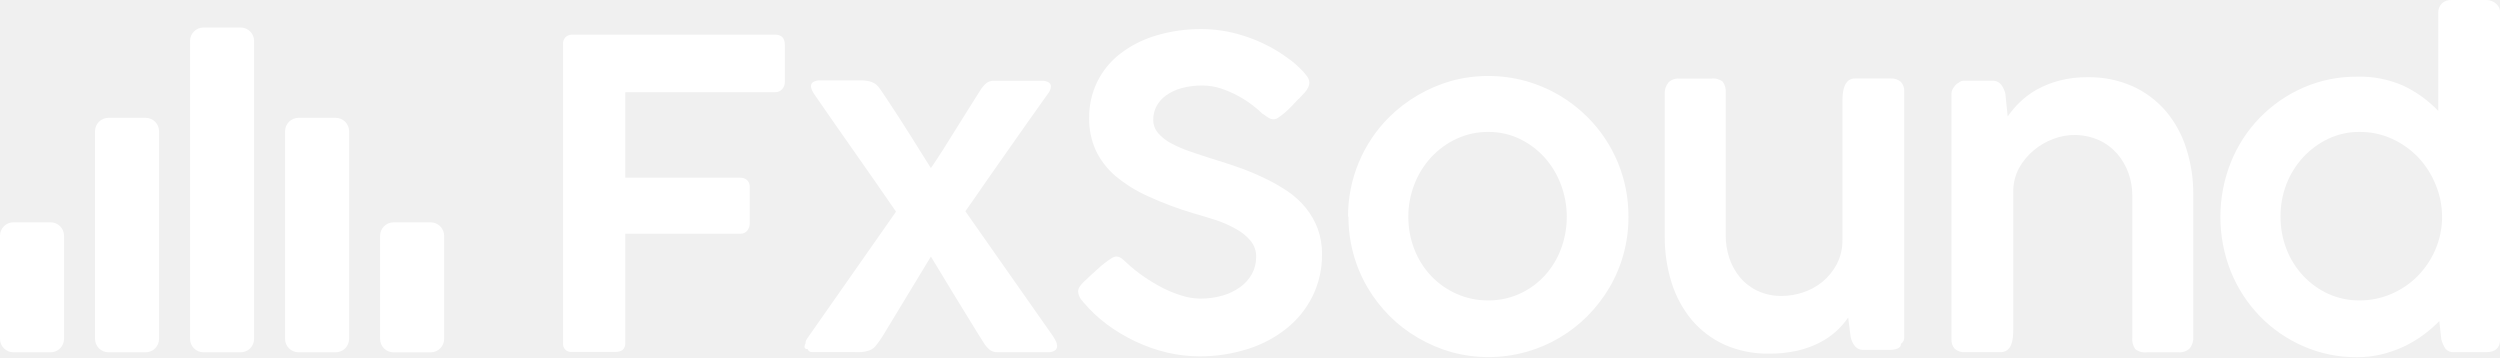
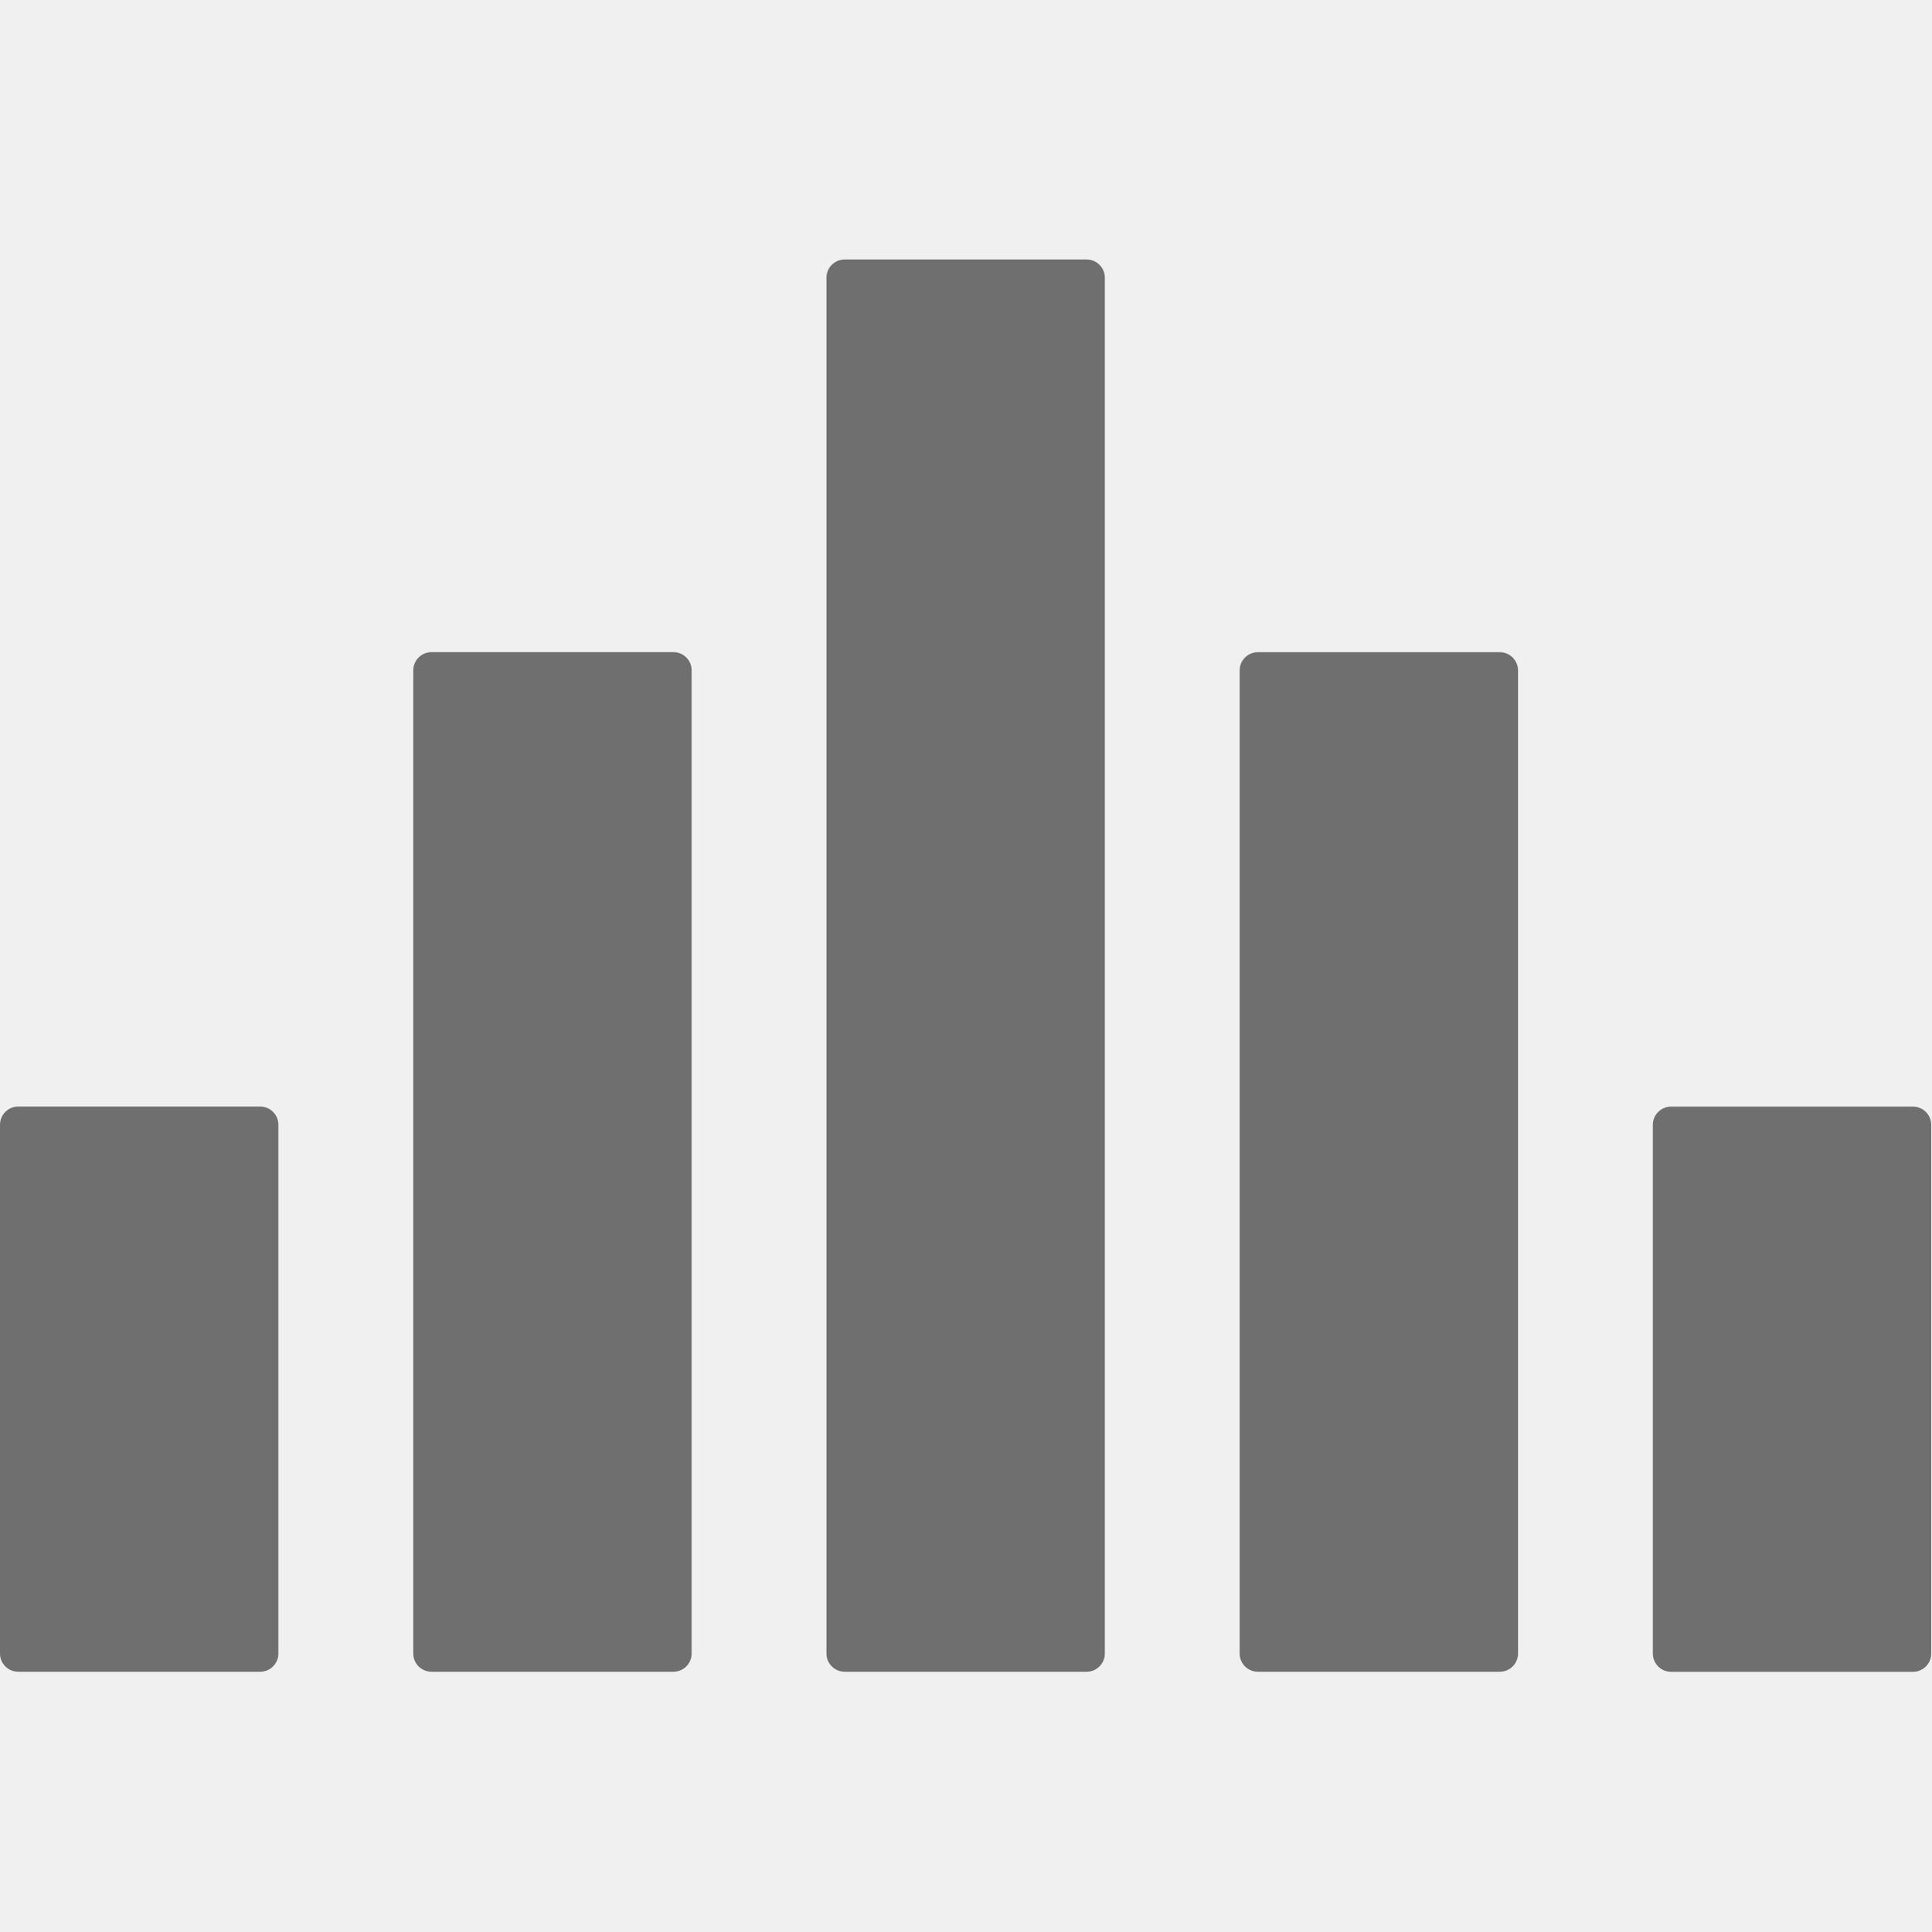
- <svg xmlns="http://www.w3.org/2000/svg" viewBox="0 0 526.19 75.15">
-   <defs>
-     <style>.cls-1{fill:#fff;}</style>
-   </defs>
-   <g id="Layer_2" data-name="Layer 2">
-     <g id="Layer_1-2" data-name="Layer 1">
-       <rect class="cls-1" x="80" y="46.8" width="13.48" height="27.36" rx="2.83" />
-       <rect class="cls-1" x="60" y="24.8" width="13.48" height="49.35" rx="2.83" />
-       <rect class="cls-1" x="40" y="5.79" width="13.48" height="68.36" rx="2.83" />
-       <rect class="cls-1" x="20" y="24.8" width="13.48" height="49.35" rx="2.83" />
-       <rect class="cls-1" y="46.79" width="13.48" height="27.36" rx="2.83" />
-       <path class="cls-1" d="M118.51,9.36A2,2,0,0,1,119,7.85a2,2,0,0,1,1.37-.56h42.75q2.07,0,2.07,2.16v7.83a2.22,2.22,0,0,1-.54,1.46,1.86,1.86,0,0,1-1.53.66H131.61v18h7.33c1.53,0,3.12,0,4.77,0l4.77,0h7.34a2.16,2.16,0,0,1,1.39.47,1.9,1.9,0,0,1,.59,1.55v7.66a2.33,2.33,0,0,1-.52,1.46,1.73,1.73,0,0,1-1.42.65H131.61v23c0,1.26-.71,1.89-2.12,1.89h-9.18a1.68,1.68,0,0,1-1.8-1.89Z" />
-       <path class="cls-1" d="M170,73.49c-.45,0-.67-.18-.67-.54a1.71,1.71,0,0,1,.22-.68v-.14a1.33,1.33,0,0,1,.13-.53,4,4,0,0,1,.28-.45l18.63-26.6-4.66-6.73-4.23-6.05L175.66,26l-4.16-6a5.16,5.16,0,0,1-.59-1,2.14,2.14,0,0,1-.22-.86,1,1,0,0,1,.47-.88,2.88,2.88,0,0,1,1.6-.34h8.18a8.44,8.44,0,0,1,2.1.21,3.54,3.54,0,0,1,1.35.65,5,5,0,0,1,1,1.17l1.15,1.71Q189,24.35,191.3,28t4.63,7.38c.81-1.17,1.66-2.46,2.54-3.85s1.78-2.82,2.68-4.28L203.81,23q1.31-2.12,2.47-3.92a6.26,6.26,0,0,1,1.4-1.64A2.6,2.6,0,0,1,209.3,17h10a2.75,2.75,0,0,1,1.35.3,1,1,0,0,1,.54.92,2.57,2.57,0,0,1-.58,1.44c-1.48,2.07-2.89,4.08-4.26,6s-2.74,3.92-4.14,5.89l-4.3,6.13c-1.46,2.1-3,4.36-4.72,6.79q4.64,6.57,9.2,13.12t9.21,13.12a10.05,10.05,0,0,1,.63,1.1,2.45,2.45,0,0,1,.27,1.06,1.12,1.12,0,0,1-.45.89,2.53,2.53,0,0,1-1.58.37H209.93a2.55,2.55,0,0,1-1.62-.5,5.77,5.77,0,0,1-1.26-1.49l-1.17-1.84q-2.53-4.1-5-8.14T195.93,54L186,70.38A19.88,19.88,0,0,1,184.14,73a3.32,3.32,0,0,1-1.26.79,6.29,6.29,0,0,1-1.53.31,14.61,14.61,0,0,1-1.62,0c-.54,0-1.07,0-1.58,0h-7.24A.88.88,0,0,1,170,73.49Z" />
-       <path class="cls-1" d="M268.12,25.11a2.13,2.13,0,0,1-1.08-.29,11.46,11.46,0,0,1-1.13-.79l-.09,0a22.47,22.47,0,0,0-2.2-1.89,22.72,22.72,0,0,0-3-1.94A22,22,0,0,0,257,18.63a12.44,12.44,0,0,0-3.9-.63,16.15,16.15,0,0,0-4.45.56,10.37,10.37,0,0,0-3.24,1.53,6.67,6.67,0,0,0-2,2.28,6,6,0,0,0-.68,2.79,4.26,4.26,0,0,0,1,2.83,9.31,9.31,0,0,0,2.74,2.16,26.54,26.54,0,0,0,4,1.73q2.25.79,4.73,1.56,2.83.86,5.62,1.84a51.12,51.12,0,0,1,5.34,2.23A37.61,37.61,0,0,1,271,40.25a18.11,18.11,0,0,1,3.81,3.47,16,16,0,0,1,2.52,4.36,15.21,15.21,0,0,1,.92,5.42,19.54,19.54,0,0,1-2,8.87,20.13,20.13,0,0,1-5.47,6.77,24.82,24.82,0,0,1-8.19,4.32A32.72,32.72,0,0,1,252.46,75a29.82,29.82,0,0,1-6.89-.81A33.42,33.42,0,0,1,239,71.87a35.41,35.41,0,0,1-6-3.58,30,30,0,0,1-5-4.71v.05l-.09-.18a3.28,3.28,0,0,1-1-2.07,1.79,1.79,0,0,1,.27-.94,5.35,5.35,0,0,1,.81-1L229.51,58c.45-.39.93-.82,1.44-1.3a19.78,19.78,0,0,1,1.53-1.31,17.06,17.06,0,0,1,1.42-1,2.13,2.13,0,0,1,1-.4,1.9,1.9,0,0,1,1.17.4,8.44,8.44,0,0,1,.9.77l.18.18h0a31.21,31.21,0,0,0,3.53,2.83,37,37,0,0,0,4,2.41,24,24,0,0,0,4.12,1.66,13.31,13.31,0,0,0,3.84.61,16.52,16.52,0,0,0,4.64-.63,11.84,11.84,0,0,0,3.73-1.78,8.47,8.47,0,0,0,2.48-2.76,7.3,7.3,0,0,0,.9-3.61,5.16,5.16,0,0,0-1.17-3.39,10.66,10.66,0,0,0-3.06-2.48A24,24,0,0,0,256,46.35q-2.37-.76-4.75-1.44a71.82,71.82,0,0,1-9.61-3.6A29.4,29.4,0,0,1,234.73,37a16.29,16.29,0,0,1-4.12-5.4,16.06,16.06,0,0,1-1.37-6.73,17.05,17.05,0,0,1,1.69-7.63,16.87,16.87,0,0,1,4.79-5.89,23.1,23.1,0,0,1,7.47-3.83A32.6,32.6,0,0,1,253,6.12a28.79,28.79,0,0,1,8.33,1.28,32.69,32.69,0,0,1,7.83,3.54c.72.44,1.45,1,2.2,1.52s1.44,1.15,2.07,1.74a12,12,0,0,1,1.56,1.71,2.59,2.59,0,0,1,.6,1.42,2.54,2.54,0,0,1-.27,1.1,4.33,4.33,0,0,1-.67,1l-1.35,1.44v-.05c-.45.49-.92,1-1.4,1.49a16.52,16.52,0,0,1-1.44,1.37c-.48.41-.91.75-1.3,1A1.85,1.85,0,0,1,268.12,25.11Z" />
-       <path class="cls-1" d="M283.73,45.63a29.42,29.42,0,0,1,8.68-21,30,30,0,0,1,6-4.59,30.69,30.69,0,0,1,7-3,29.76,29.76,0,0,1,15.67,0,29.58,29.58,0,0,1,13,7.56,29.36,29.36,0,0,1,8.67,21,29.13,29.13,0,0,1-4,14.92,30.65,30.65,0,0,1-4.63,6,29.36,29.36,0,0,1-13,7.58,29.49,29.49,0,0,1-15.67,0,29.84,29.84,0,0,1-7-3,29,29,0,0,1-6-4.61,30.27,30.27,0,0,1-4.63-6,29.27,29.27,0,0,1-4-14.92Zm12.69,0a18.56,18.56,0,0,0,1.26,6.82,17.26,17.26,0,0,0,3.51,5.6,16.71,16.71,0,0,0,5.34,3.78,16.08,16.08,0,0,0,6.72,1.4,15.66,15.66,0,0,0,6.6-1.4,16.4,16.4,0,0,0,5.24-3.78,17.26,17.26,0,0,0,3.44-5.6,19.32,19.32,0,0,0,0-13.62,18,18,0,0,0-3.44-5.69,16.77,16.77,0,0,0-5.24-3.91,15,15,0,0,0-6.6-1.46,15.37,15.37,0,0,0-6.72,1.46,17.07,17.07,0,0,0-5.34,3.91,18,18,0,0,0-3.51,5.69A18.65,18.65,0,0,0,296.42,45.63Z" />
-       <path class="cls-1" d="M400.1,72.36a.94.94,0,0,1-.33.77,2.16,2.16,0,0,1-.84.38,5.91,5.91,0,0,1-1.08.13l-1,0h-4.55a2.25,2.25,0,0,1-1.93-.84,4.69,4.69,0,0,1-.86-1.91L389,66.83a16.19,16.19,0,0,1-6,5.28,20,20,0,0,1-4.65,1.69,25.8,25.8,0,0,1-6,.63,22.18,22.18,0,0,1-9.45-1.91,19.81,19.81,0,0,1-6.86-5.22,23,23,0,0,1-4.21-7.81,31.54,31.54,0,0,1-1.44-9.67v-30a3.49,3.49,0,0,1,.77-2.45,2.81,2.81,0,0,1,2.2-.83h6.84a3.23,3.23,0,0,1,2.41.67,3.58,3.58,0,0,1,.61,2.39v30a15.09,15.09,0,0,0,.74,4.66,12.51,12.51,0,0,0,2.23,4.07,10.94,10.94,0,0,0,3.71,2.88,11.81,11.81,0,0,0,5.2,1.08,14.16,14.16,0,0,0,4.32-.72,12.57,12.57,0,0,0,4.09-2.2,12.16,12.16,0,0,0,3.06-3.72,10.67,10.67,0,0,0,1.22-5.19V21.24a15.16,15.16,0,0,1,.09-1.64,5.54,5.54,0,0,1,.38-1.53,3,3,0,0,1,.81-1.13,2.2,2.2,0,0,1,1.42-.42h7.42a3,3,0,0,1,2.19.72,2.8,2.8,0,0,1,.69,2V71A1.49,1.49,0,0,1,400.1,72.36Z" />
-       <path class="cls-1" d="M411.31,18.27a2.48,2.48,0,0,1,1-.9,1.52,1.52,0,0,1,1.08-.38l1.35,0h4.55a2.24,2.24,0,0,1,1.93.86,4.92,4.92,0,0,1,.86,1.89l.49,4.77a20.25,20.25,0,0,1,2.55-3,17.08,17.08,0,0,1,3.57-2.65,20.48,20.48,0,0,1,4.73-1.89,22.85,22.85,0,0,1,6-.72,22.37,22.37,0,0,1,9.45,1.91,20.19,20.19,0,0,1,7,5.25,22.7,22.7,0,0,1,4.29,7.83,31,31,0,0,1,1.47,9.67v30a3.42,3.42,0,0,1-.77,2.43,2.88,2.88,0,0,1-2.2.81h-6.84a3.24,3.24,0,0,1-2.41-.68,3.55,3.55,0,0,1-.61-2.38v-30a13.75,13.75,0,0,0-.81-4.65,12.73,12.73,0,0,0-2.36-4.07,11.49,11.49,0,0,0-3.85-2.88,12.6,12.6,0,0,0-9.61-.25,14,14,0,0,0-4.07,2.36A13,13,0,0,0,425,35.3a10.34,10.34,0,0,0-1.26,4.93V69.39a16.32,16.32,0,0,1-.09,1.71,5.36,5.36,0,0,1-.38,1.53,2.66,2.66,0,0,1-.83,1.08,2.28,2.28,0,0,1-1.4.41h-7.42a3,3,0,0,1-2.19-.7,2.73,2.73,0,0,1-.69-2V19.62A2.3,2.3,0,0,1,411.31,18.27Z" />
-       <path class="cls-1" d="M513.41,67.59a29.15,29.15,0,0,1-3.49,3A24.54,24.54,0,0,1,505.83,73a25.63,25.63,0,0,1-4.64,1.6,21.85,21.85,0,0,1-5.1.58,27.59,27.59,0,0,1-11.32-2.32,28.83,28.83,0,0,1-9.14-6.32,29.32,29.32,0,0,1-6.09-9.38,31.13,31.13,0,0,1,0-23,28.83,28.83,0,0,1,15.23-15.71,27.75,27.75,0,0,1,11.32-2.31A22.65,22.65,0,0,1,505.76,18a24.89,24.89,0,0,1,7.43,5.34V2.7a2.7,2.7,0,0,1,.72-1.93A2.71,2.71,0,0,1,516,0h7.38a3,3,0,0,1,1.93.74,2.42,2.42,0,0,1,.9,2V71.42c0,1.79-1,2.7-2.88,2.7h-6.75a2.15,2.15,0,0,1-1.84-.68,6.78,6.78,0,0,1-.9-2ZM480,45.63a18.56,18.56,0,0,0,1.26,6.82,17.26,17.26,0,0,0,3.51,5.6A16.9,16.9,0,0,0,490,61.83a15.74,15.74,0,0,0,6.64,1.4,16.55,16.55,0,0,0,6.71-1.38,17.45,17.45,0,0,0,5.49-3.73,18.21,18.21,0,0,0,3.71-5.49A17.67,17.67,0,0,0,514,46v-.32a17.55,17.55,0,0,0-1.35-6.8A18.48,18.48,0,0,0,509,33.14a17.92,17.92,0,0,0-5.51-3.91,16,16,0,0,0-6.82-1.46A15.05,15.05,0,0,0,490,29.23a17.29,17.29,0,0,0-5.28,3.91,18,18,0,0,0-3.51,5.69A18.65,18.65,0,0,0,480,45.63Z" />
-     </g>
+ <svg xmlns="http://www.w3.org/2000/svg" viewBox="0 -40.285 299.83 299.83">
+   <g fill="#6f6f6f">
+     <rect x="256.61" y="131.52" width="43.22" height="87.75" rx="2.83" />
+     <rect x="192.46" y="60.97" width="43.22" height="158.29" rx="2.83" />
+     <rect x="128.31" width="43.22" height="219.26" rx="2.83" />
+     <rect x="64.16" y="60.96" width="43.22" height="158.3" rx="2.83" />
+     <rect y="131.51" width="43.22" height="87.75" rx="2.83" />
  </g>
</svg>
